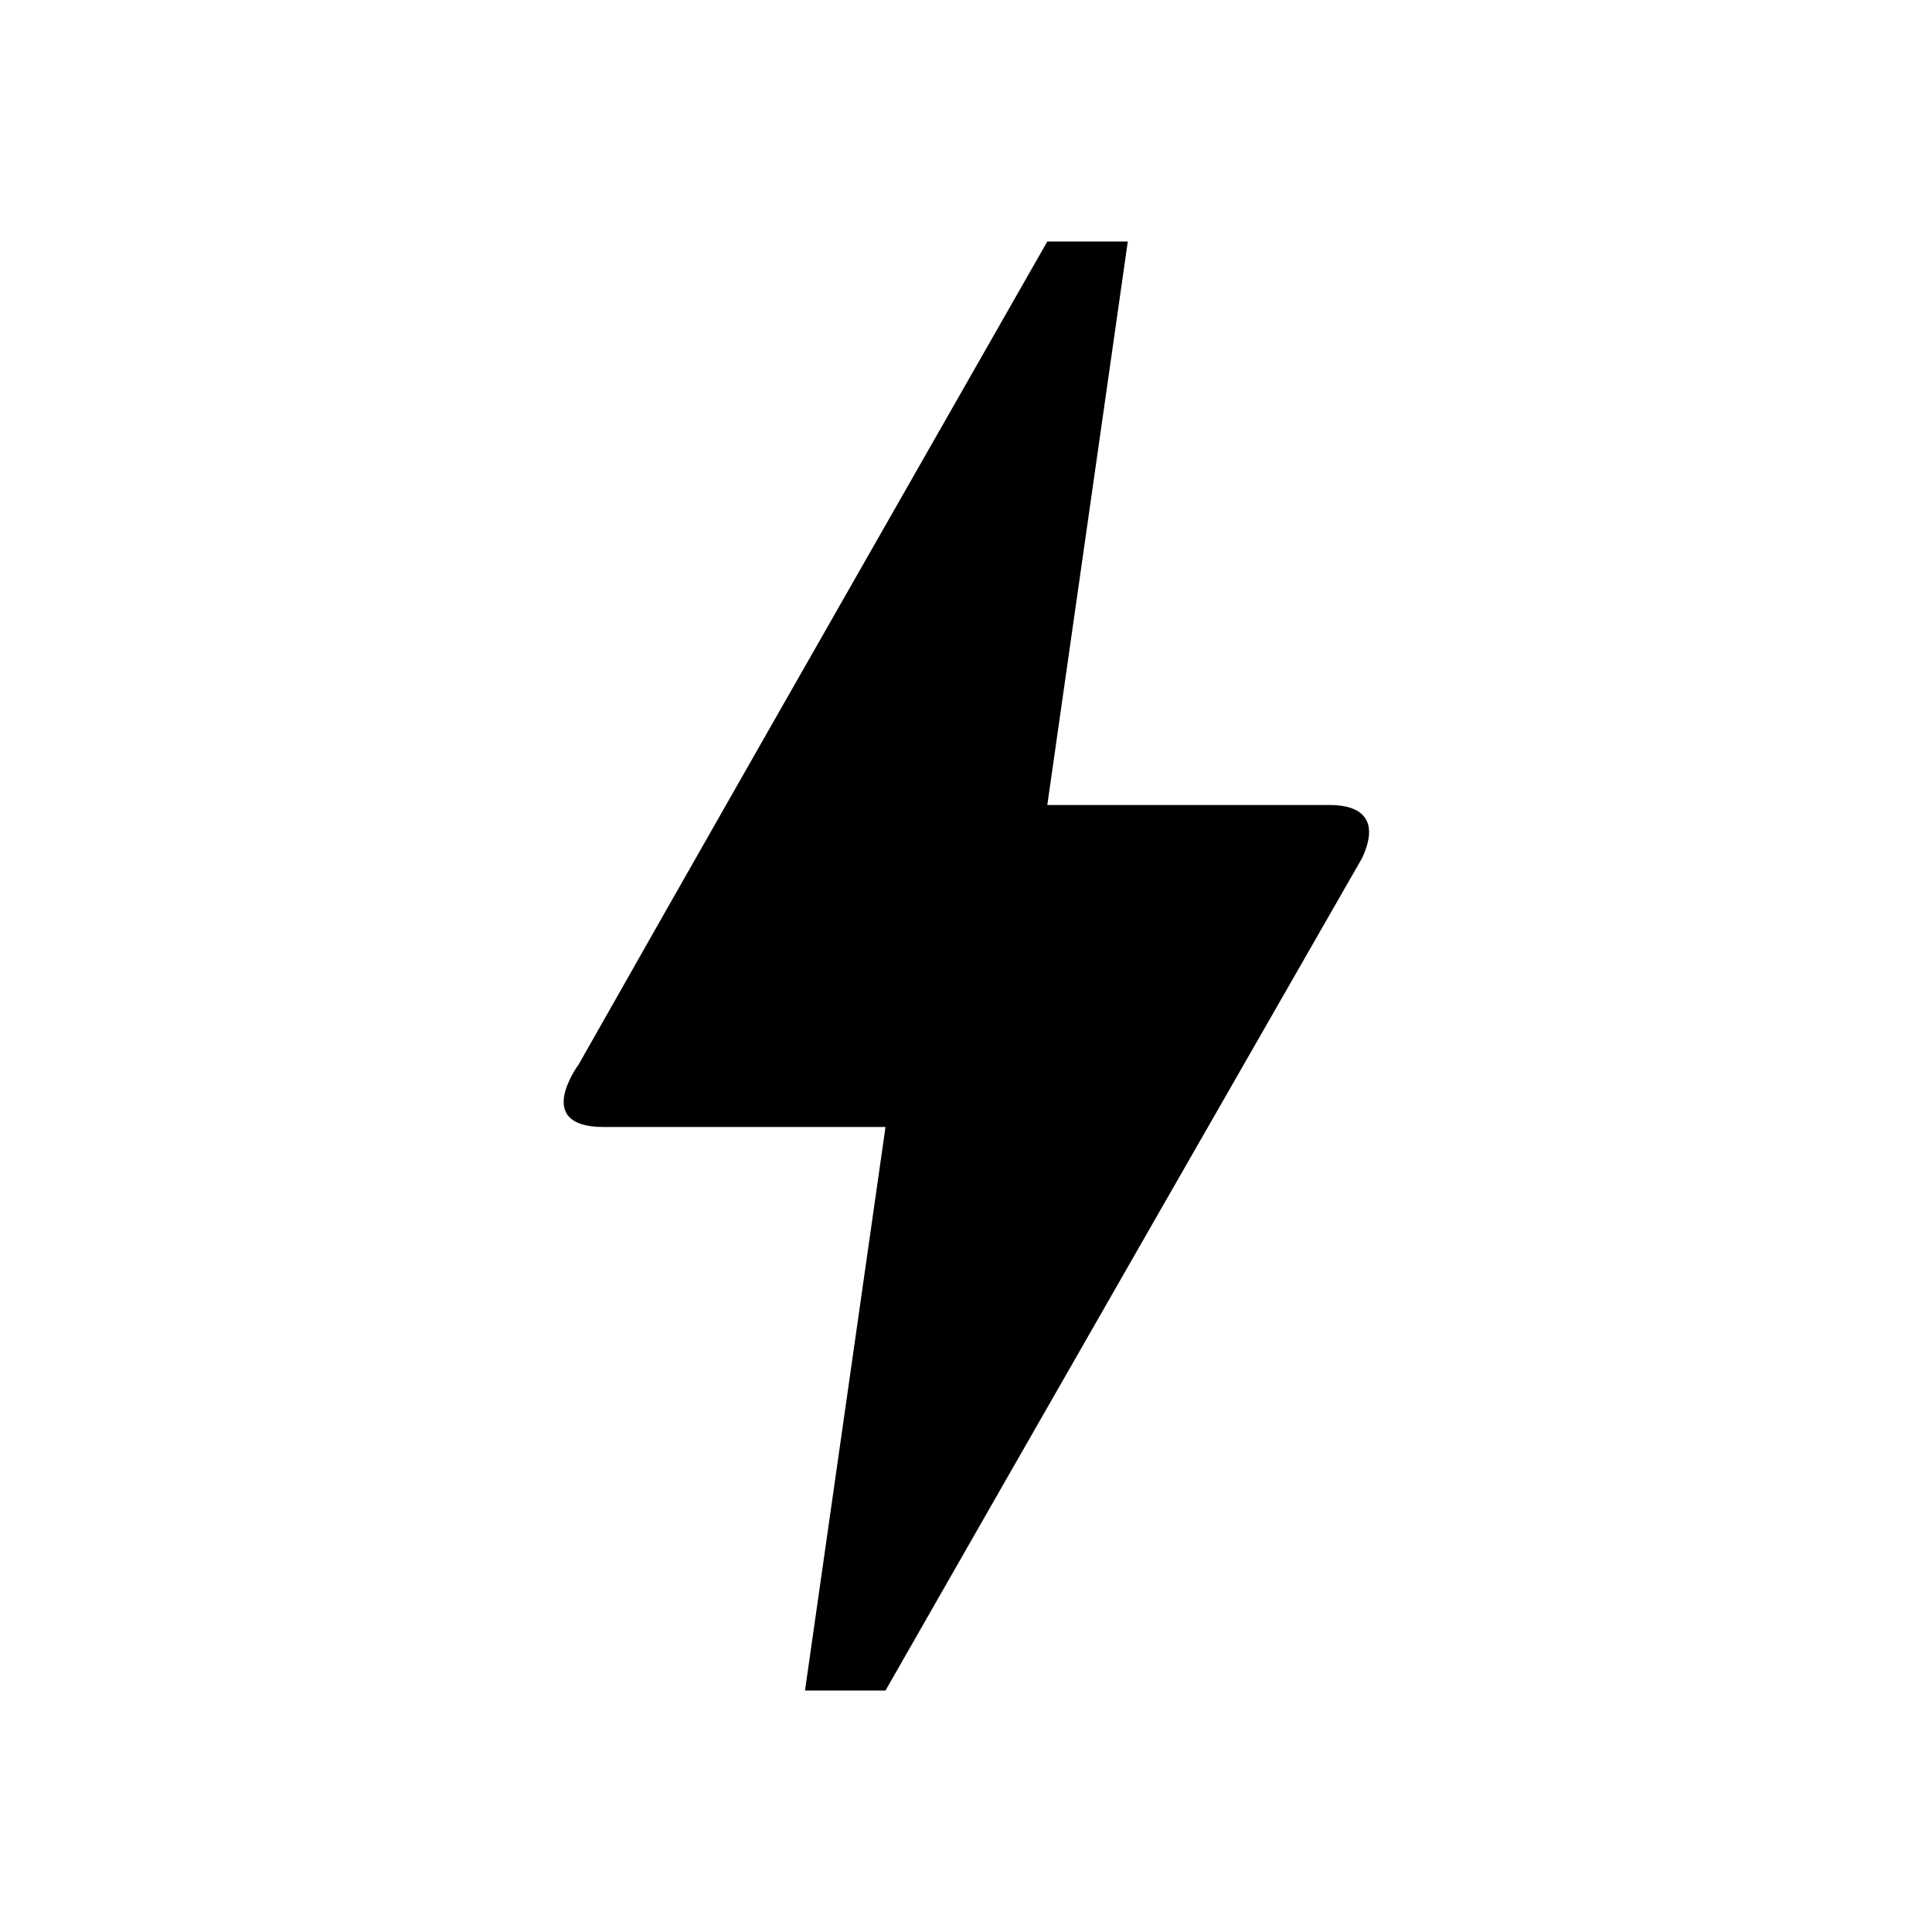
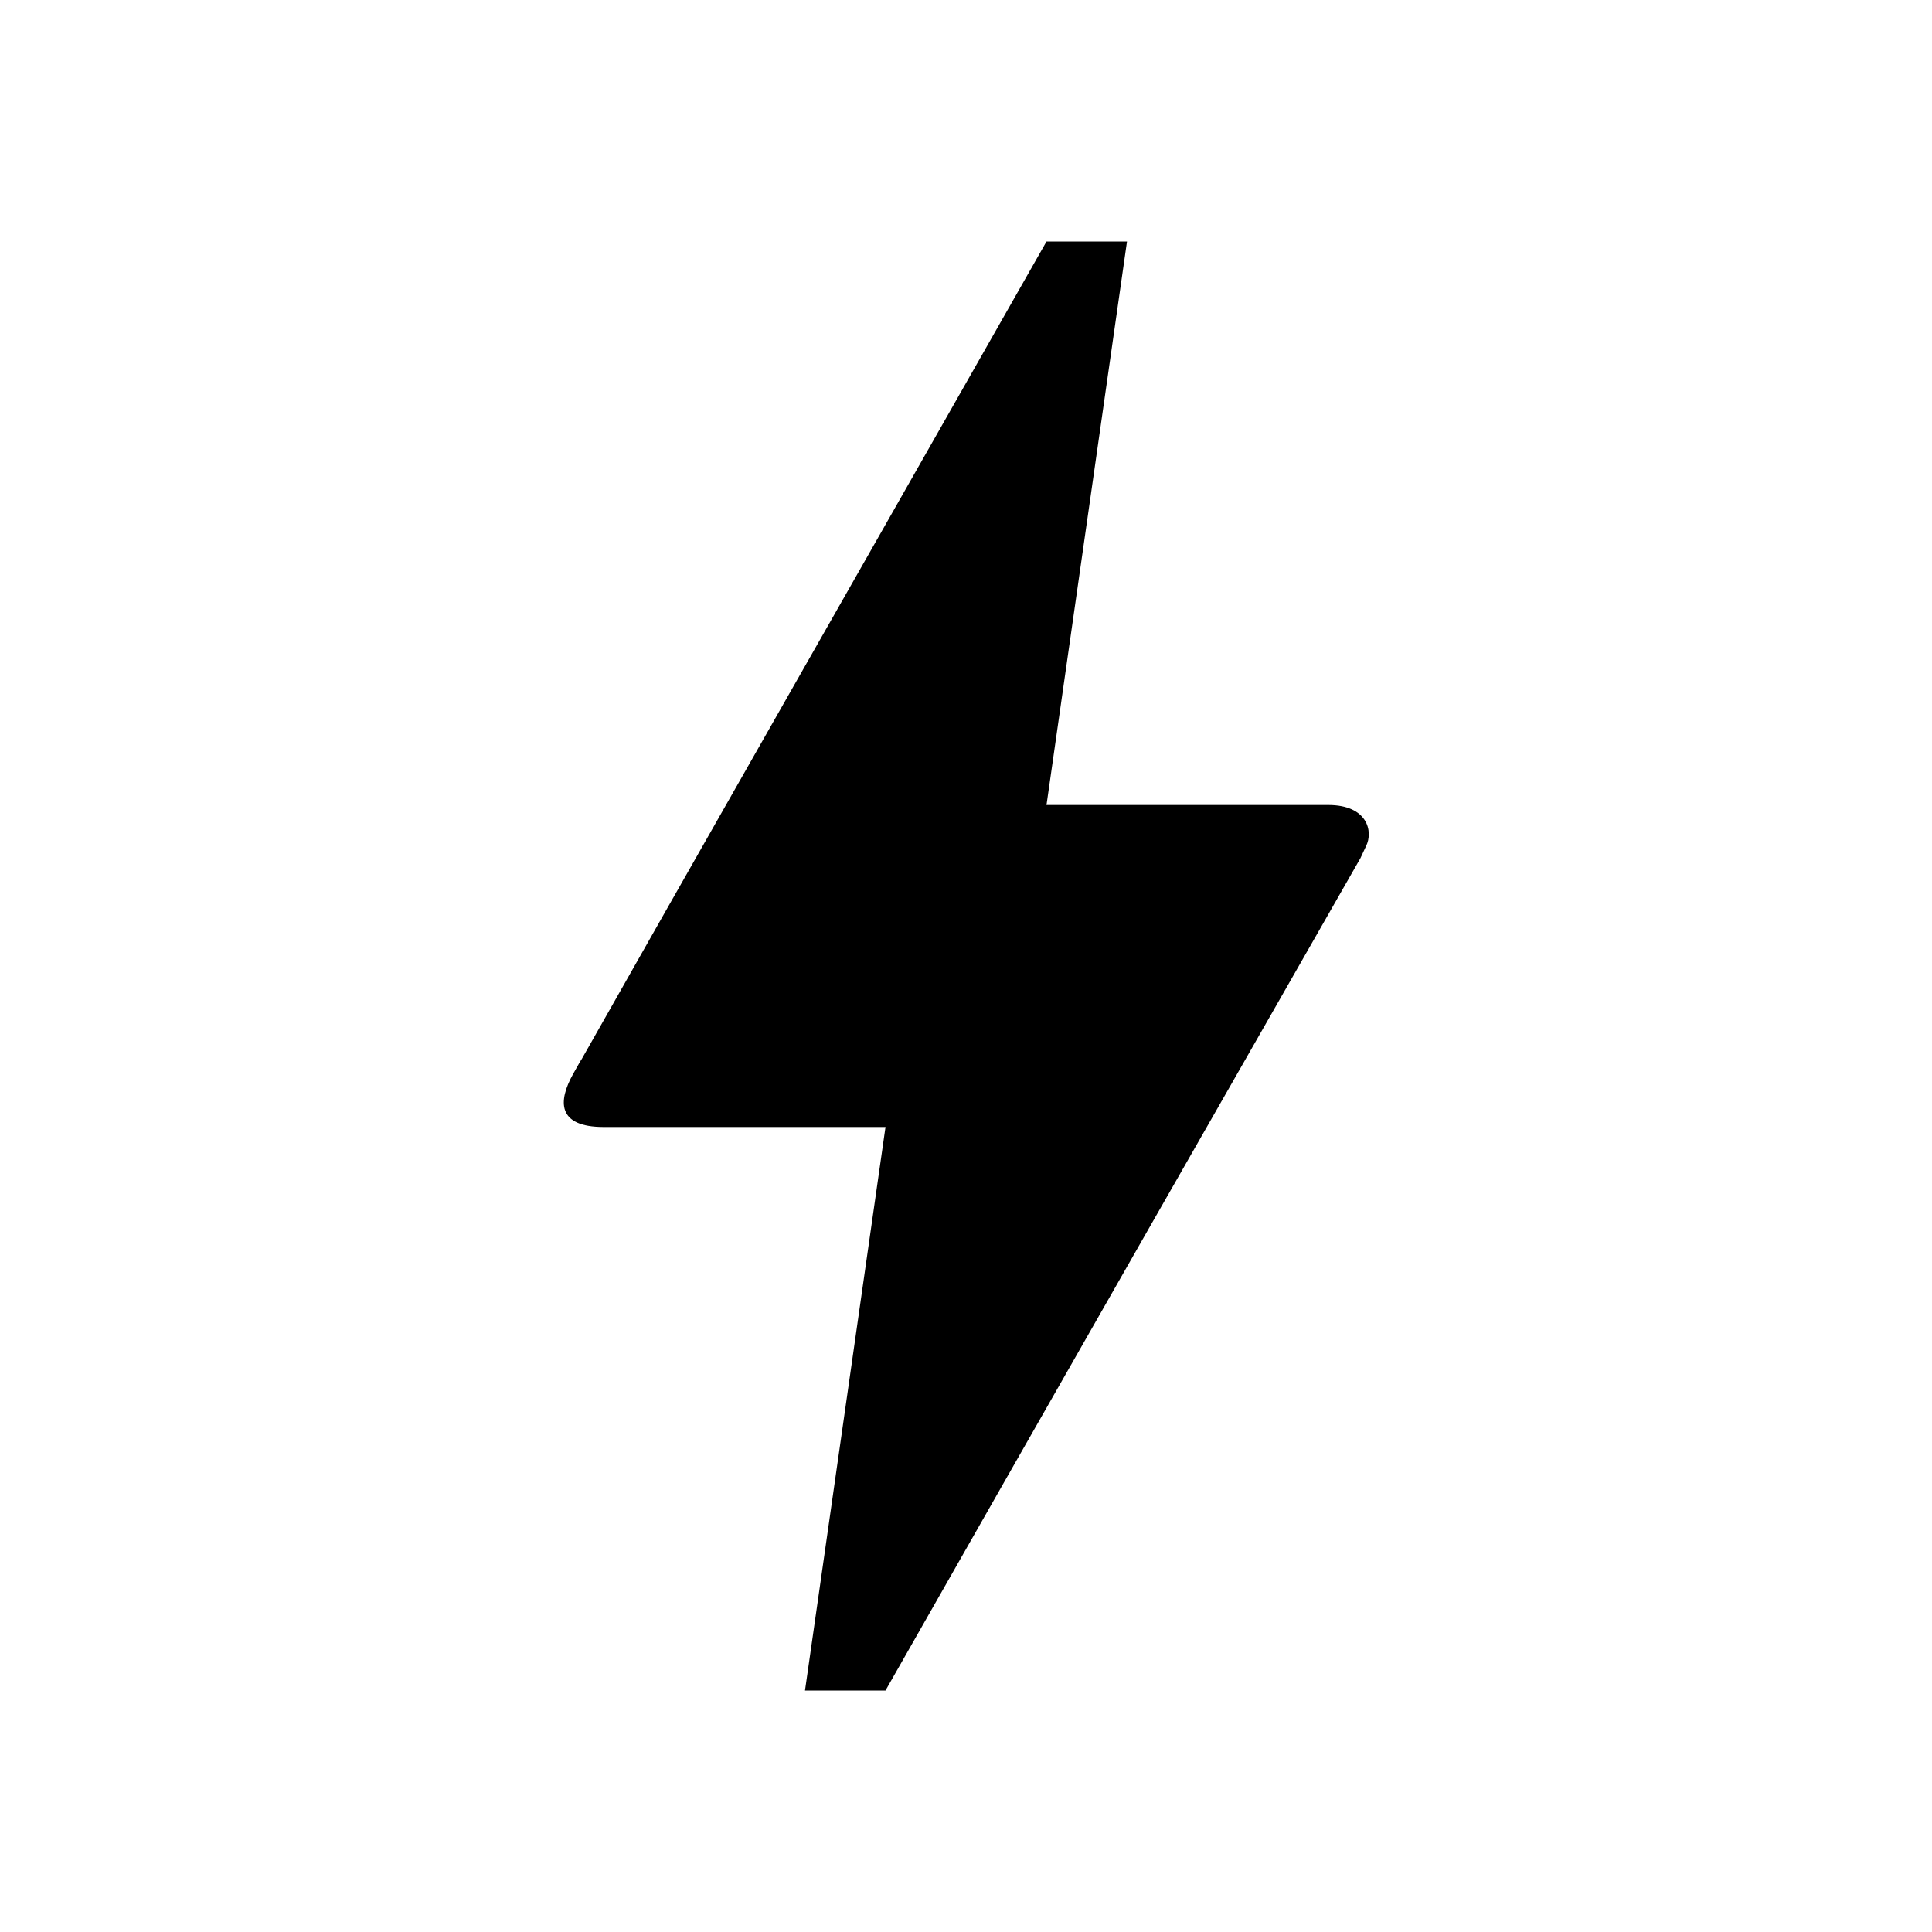
- <svg xmlns="http://www.w3.org/2000/svg" fill="currentColor" height="24" viewBox="0 0 24 24" width="24">
-   <g>
-     <rect fill="none" height="24" width="24" />
-   </g>
-   <g>
-     <path d="M11,21h-1l1-7H7.5c-0.88,0-0.33-0.75-0.31-0.78C8.48,10.94,10.42,7.54,13.01,3h1l-1,7h3.51c0.4,0,0.62,0.19,0.4,0.66 C12.97,17.55,11,21,11,21z" />
-   </g>
+ <svg xmlns="http://www.w3.org/2000/svg" viewBox="0 0 24 24" fill="currentColor" width="18px" height="18px">
+   <path d="M11 21h-1l1-7H7.5c-.58 0-.57-.32-.38-.66.19-.34.05-.08.07-.12C8.48 10.94 10.42 7.54 13 3h1l-1 7h3.5c.49 0 .56.33.47.51l-.07.15C12.96 17.55 11 21 11 21z" />
</svg>
